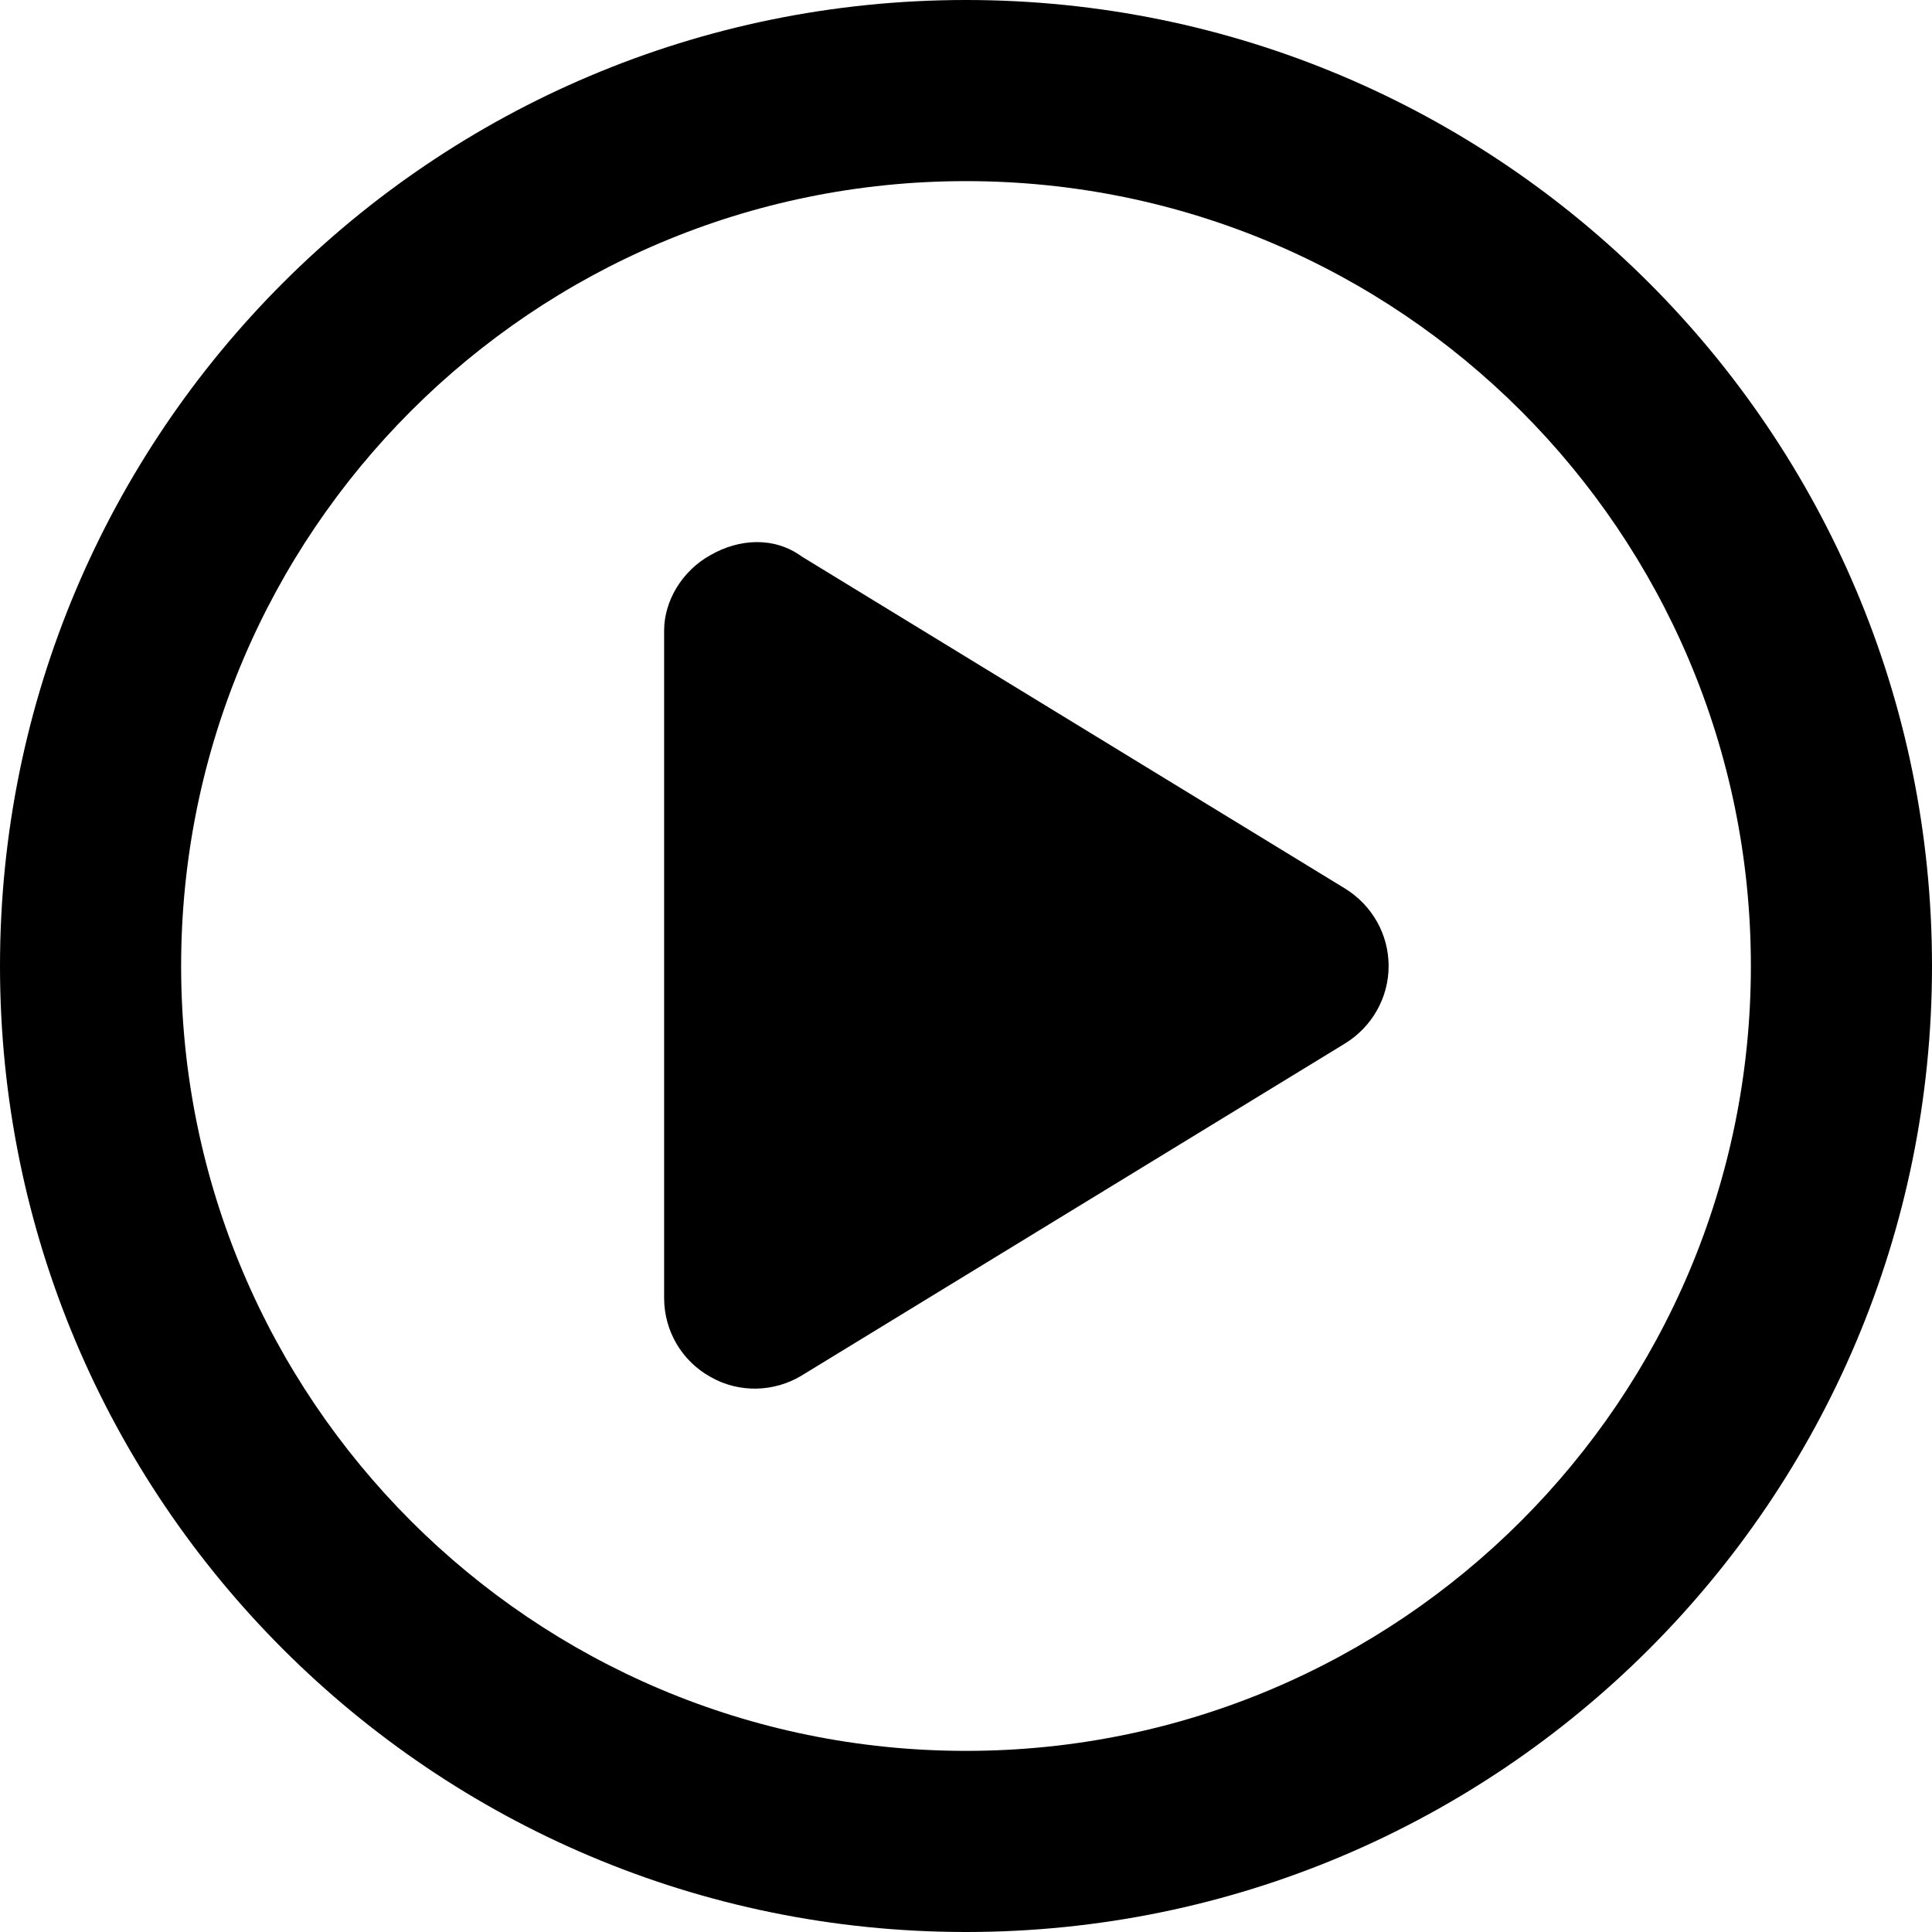
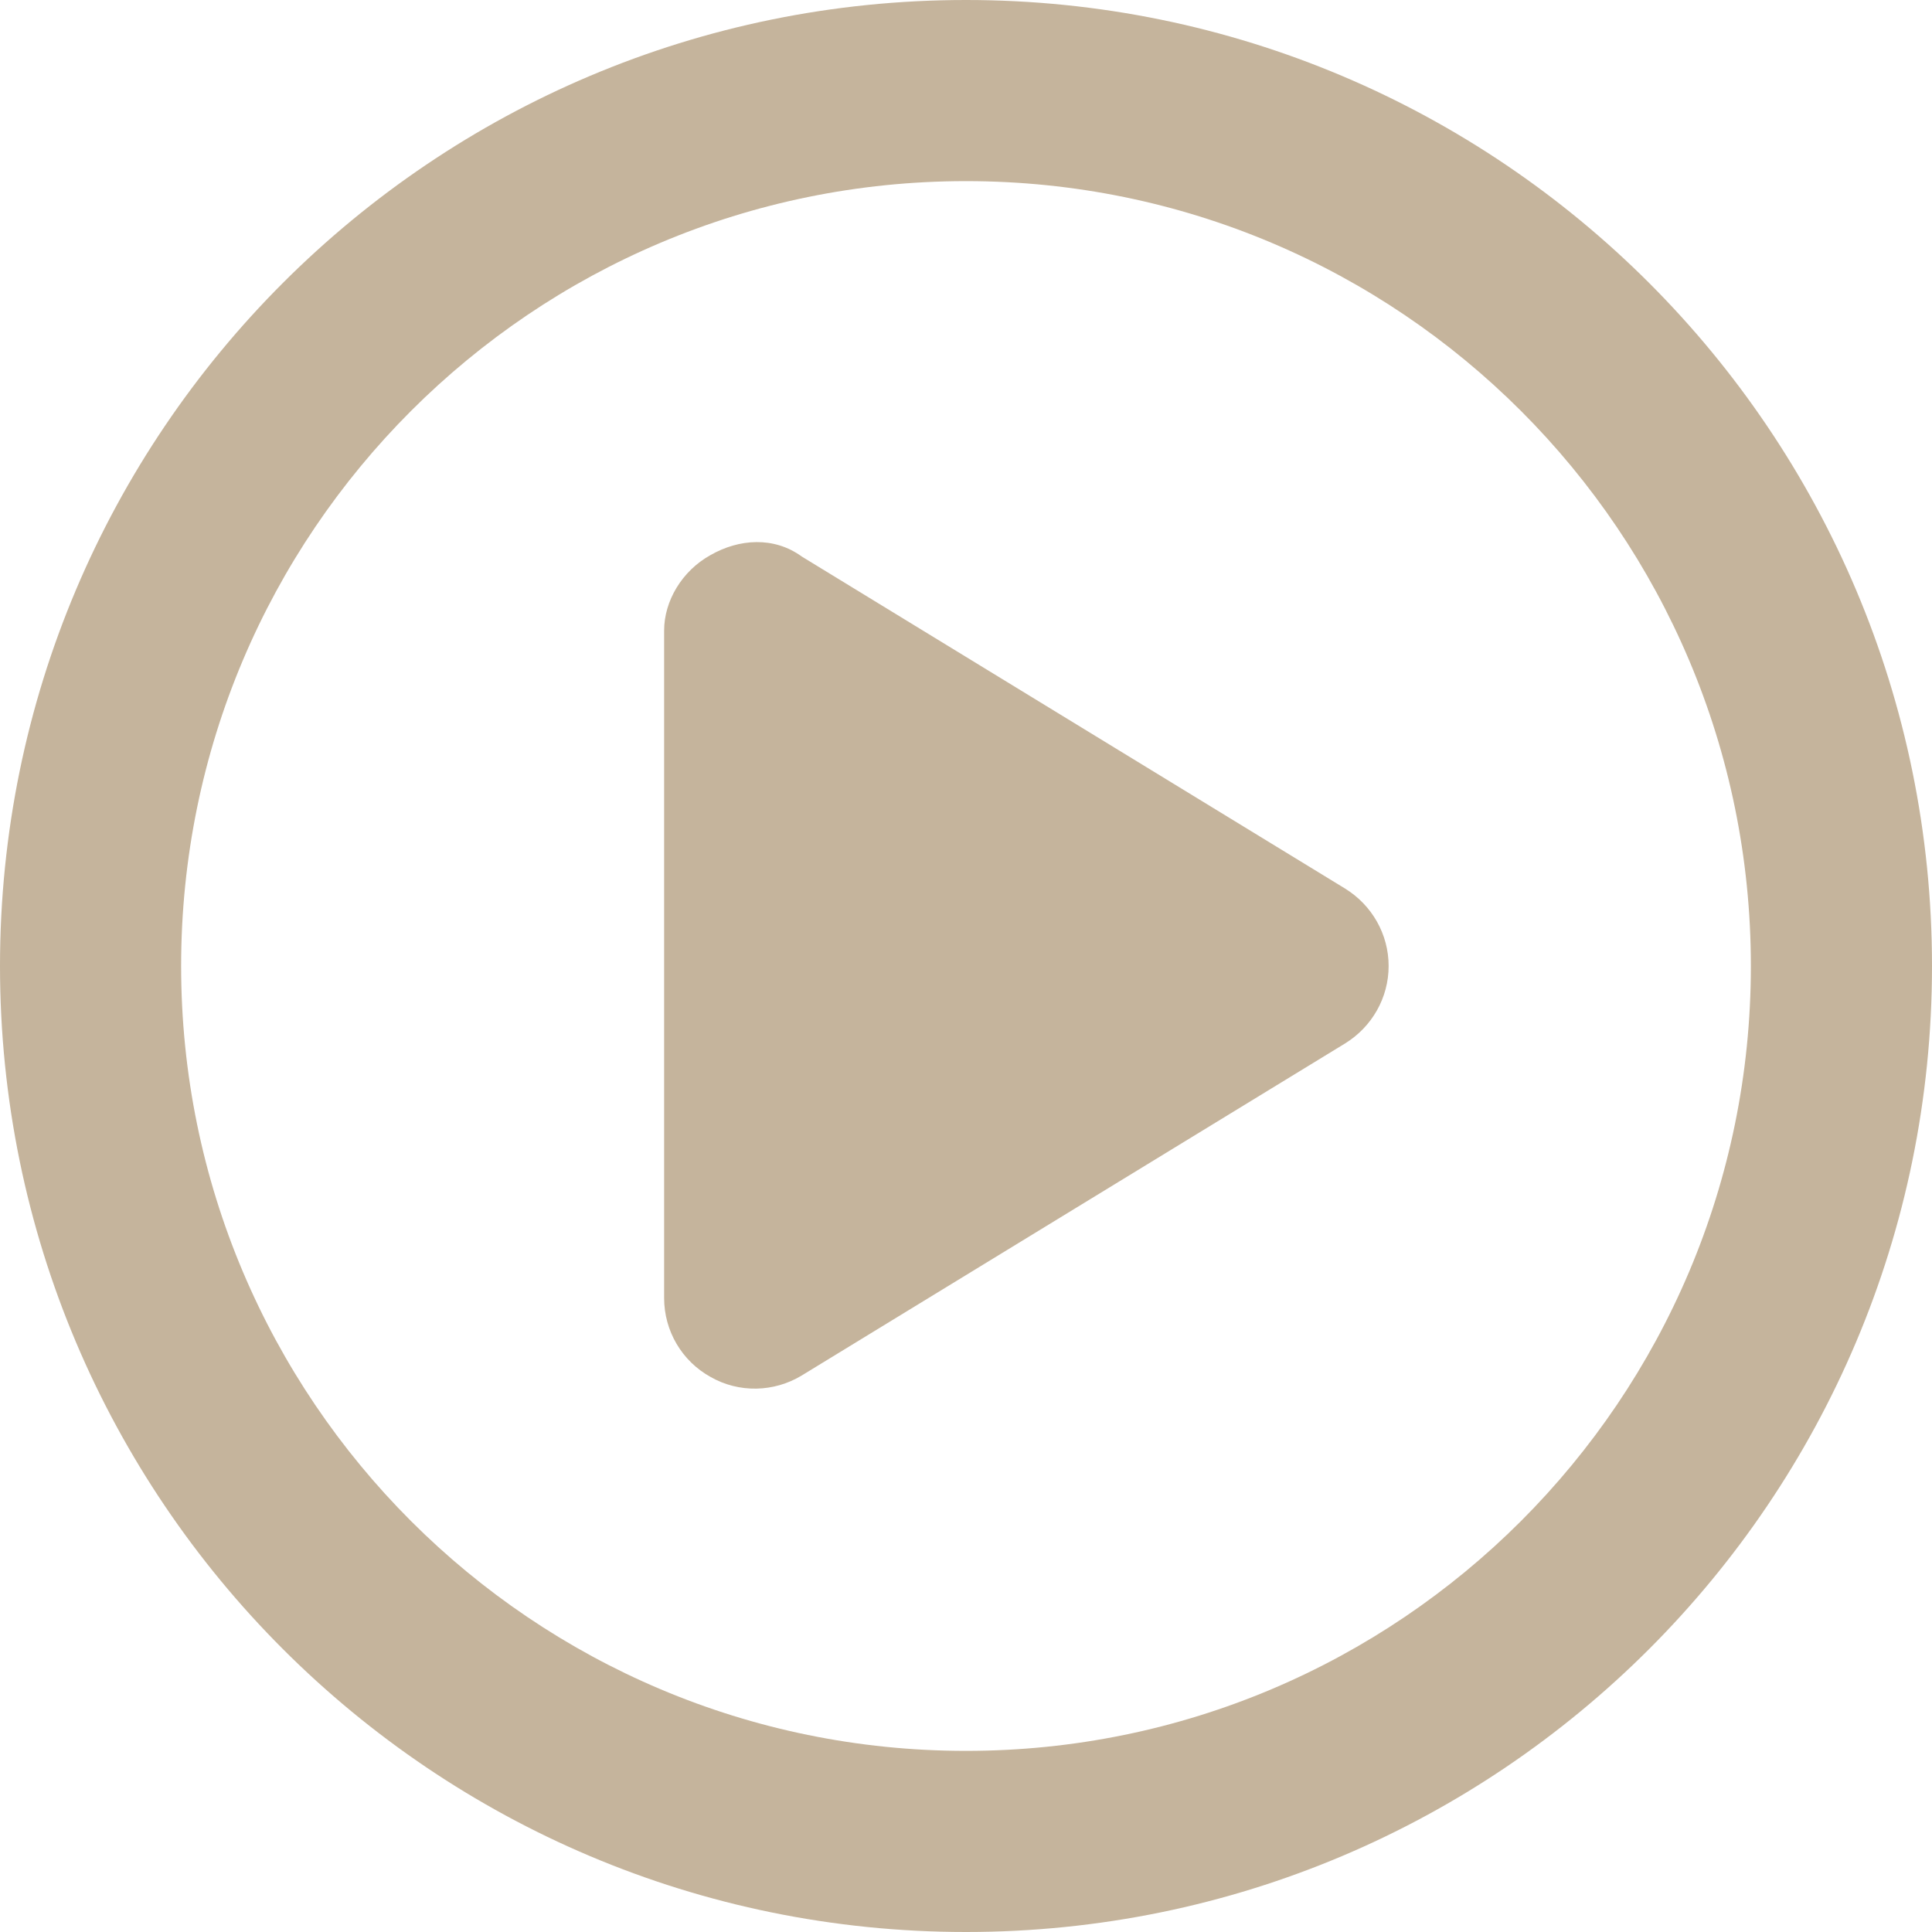
<svg xmlns="http://www.w3.org/2000/svg" viewBox="0 0 512 512">
-   <path d="M188.3 147.1C195.8 142.8 205.1 142.1 212.5 147.5L356.5 235.5C363.6 239.9 368 247.6 368 256C368 264.4 363.6 272.1 356.5 276.5L212.5 364.5C205.1 369 195.8 369.2 188.3 364.9C180.7 360.7 176 352.7 176 344V167.1C176 159.3 180.7 151.3 188.3 147.1V147.1zM512 256C512 397.4 397.4 512 256 512C114.6 512 0 397.4 0 256C0 114.6 114.6 0 256 0C397.4 0 512 114.6 512 256zM256 48C141.1 48 48 141.1 48 256C48 370.9 141.1 464 256 464C370.9 464 464 370.9 464 256C464 141.1 370.9 48 256 48z" />
+   <path fill="#c5b49c" d="M188.3 147.1C195.8 142.8 205.1 142.1 212.5 147.5L356.5 235.5C363.6 239.9 368 247.6 368 256C368 264.4 363.6 272.1 356.5 276.5L212.5 364.5C205.1 369 195.8 369.2 188.3 364.9C180.7 360.7 176 352.7 176 344V167.1C176 159.3 180.7 151.3 188.3 147.1V147.1zM512 256C512 397.4 397.4 512 256 512C114.6 512 0 397.4 0 256C0 114.6 114.6 0 256 0C397.4 0 512 114.6 512 256zM256 48C141.1 48 48 141.1 48 256C48 370.9 141.1 464 256 464C370.9 464 464 370.9 464 256C464 141.1 370.9 48 256 48z" />
</svg>
